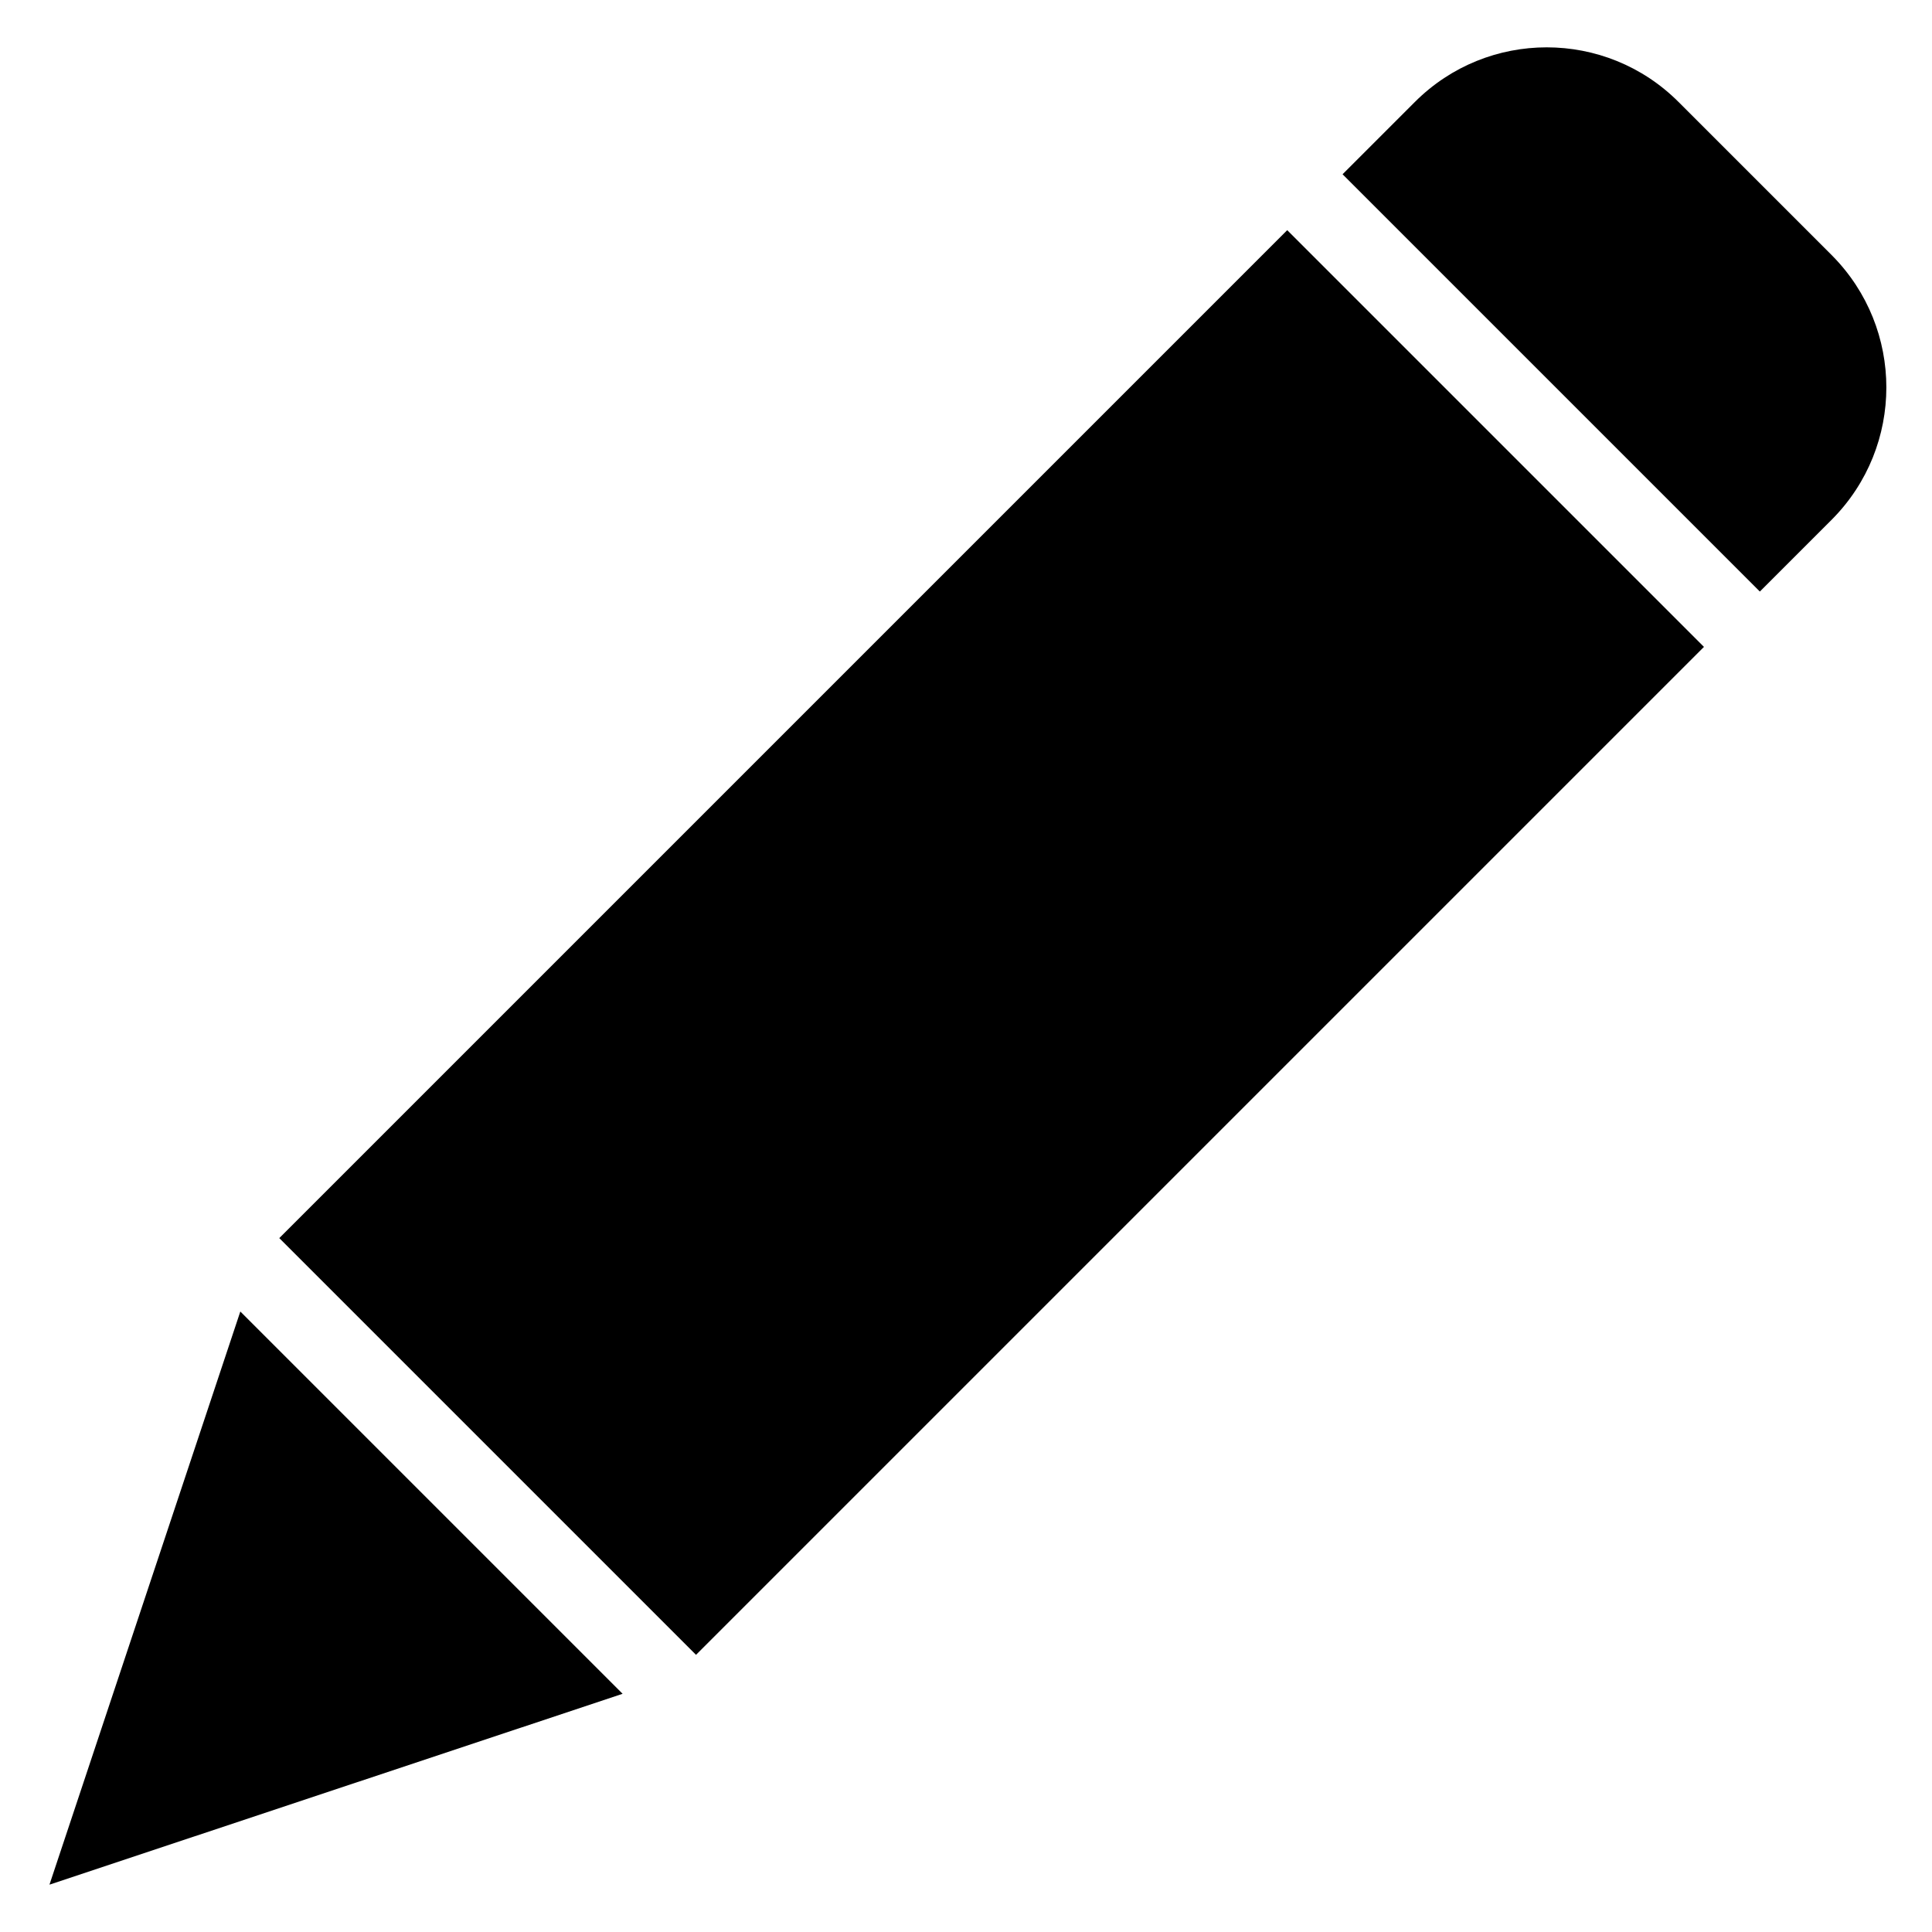
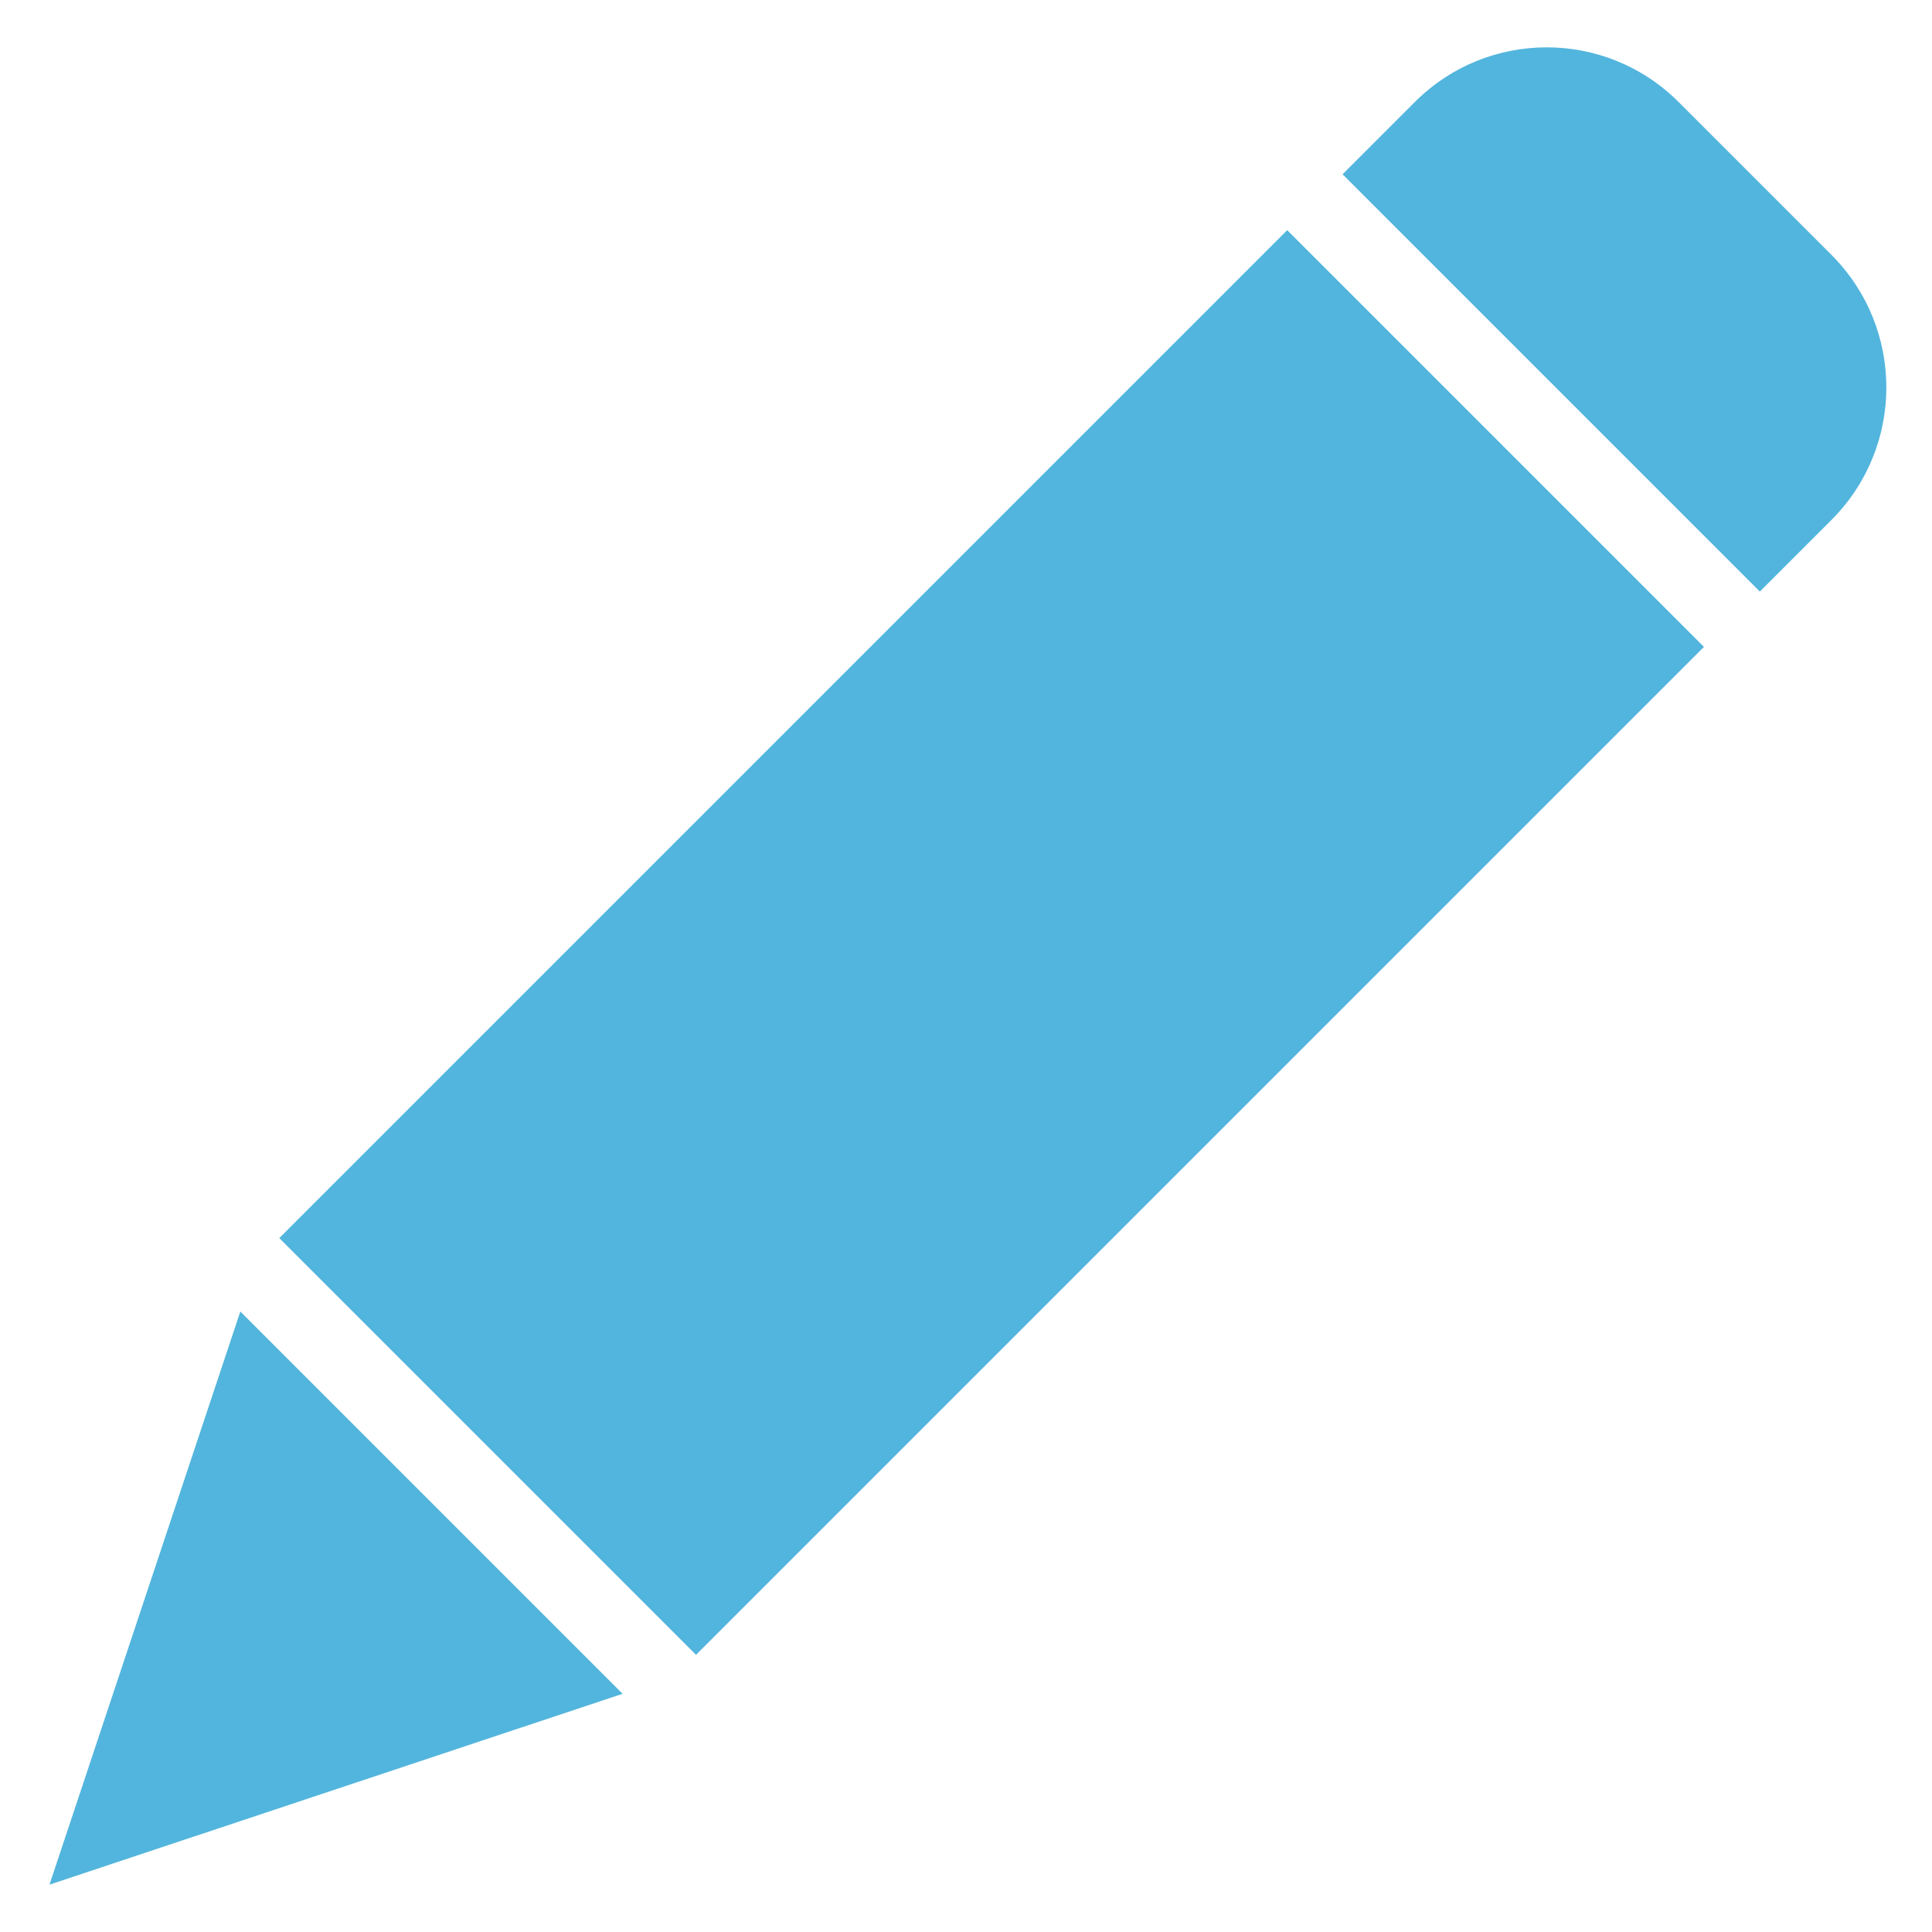
<svg xmlns="http://www.w3.org/2000/svg" height="512px" viewBox="0 0 325 325.375" width="512px" class="">
  <g transform="matrix(0.95099 0 0 0.95099 7.96411 7.9733)">
-     <path d="m114.688 284.676-73.801-73.801 178.5-178.5 73.801 73.801zm-80.699-60.801 67.699 67.699-101.5 33.801zm281.898-140.301-12.801 12.801-73.898-73.898 12.801-12.801c12.895-12.902 33.805-12.902 46.699 0l27.199 27.199c12.801 12.938 12.801 33.766 0 46.699zm0 0" data-original="#000000" class="active-path" fill="#000000" />
+     <path d="m114.688 284.676-73.801-73.801 178.5-178.5 73.801 73.801zm-80.699-60.801 67.699 67.699-101.5 33.801zm281.898-140.301-12.801 12.801-73.898-73.898 12.801-12.801c12.895-12.902 33.805-12.902 46.699 0l27.199 27.199c12.801 12.938 12.801 33.766 0 46.699zm0 0" data-original="#000000" class="active-path" fill="#52B5DD" />
  </g>
</svg>
